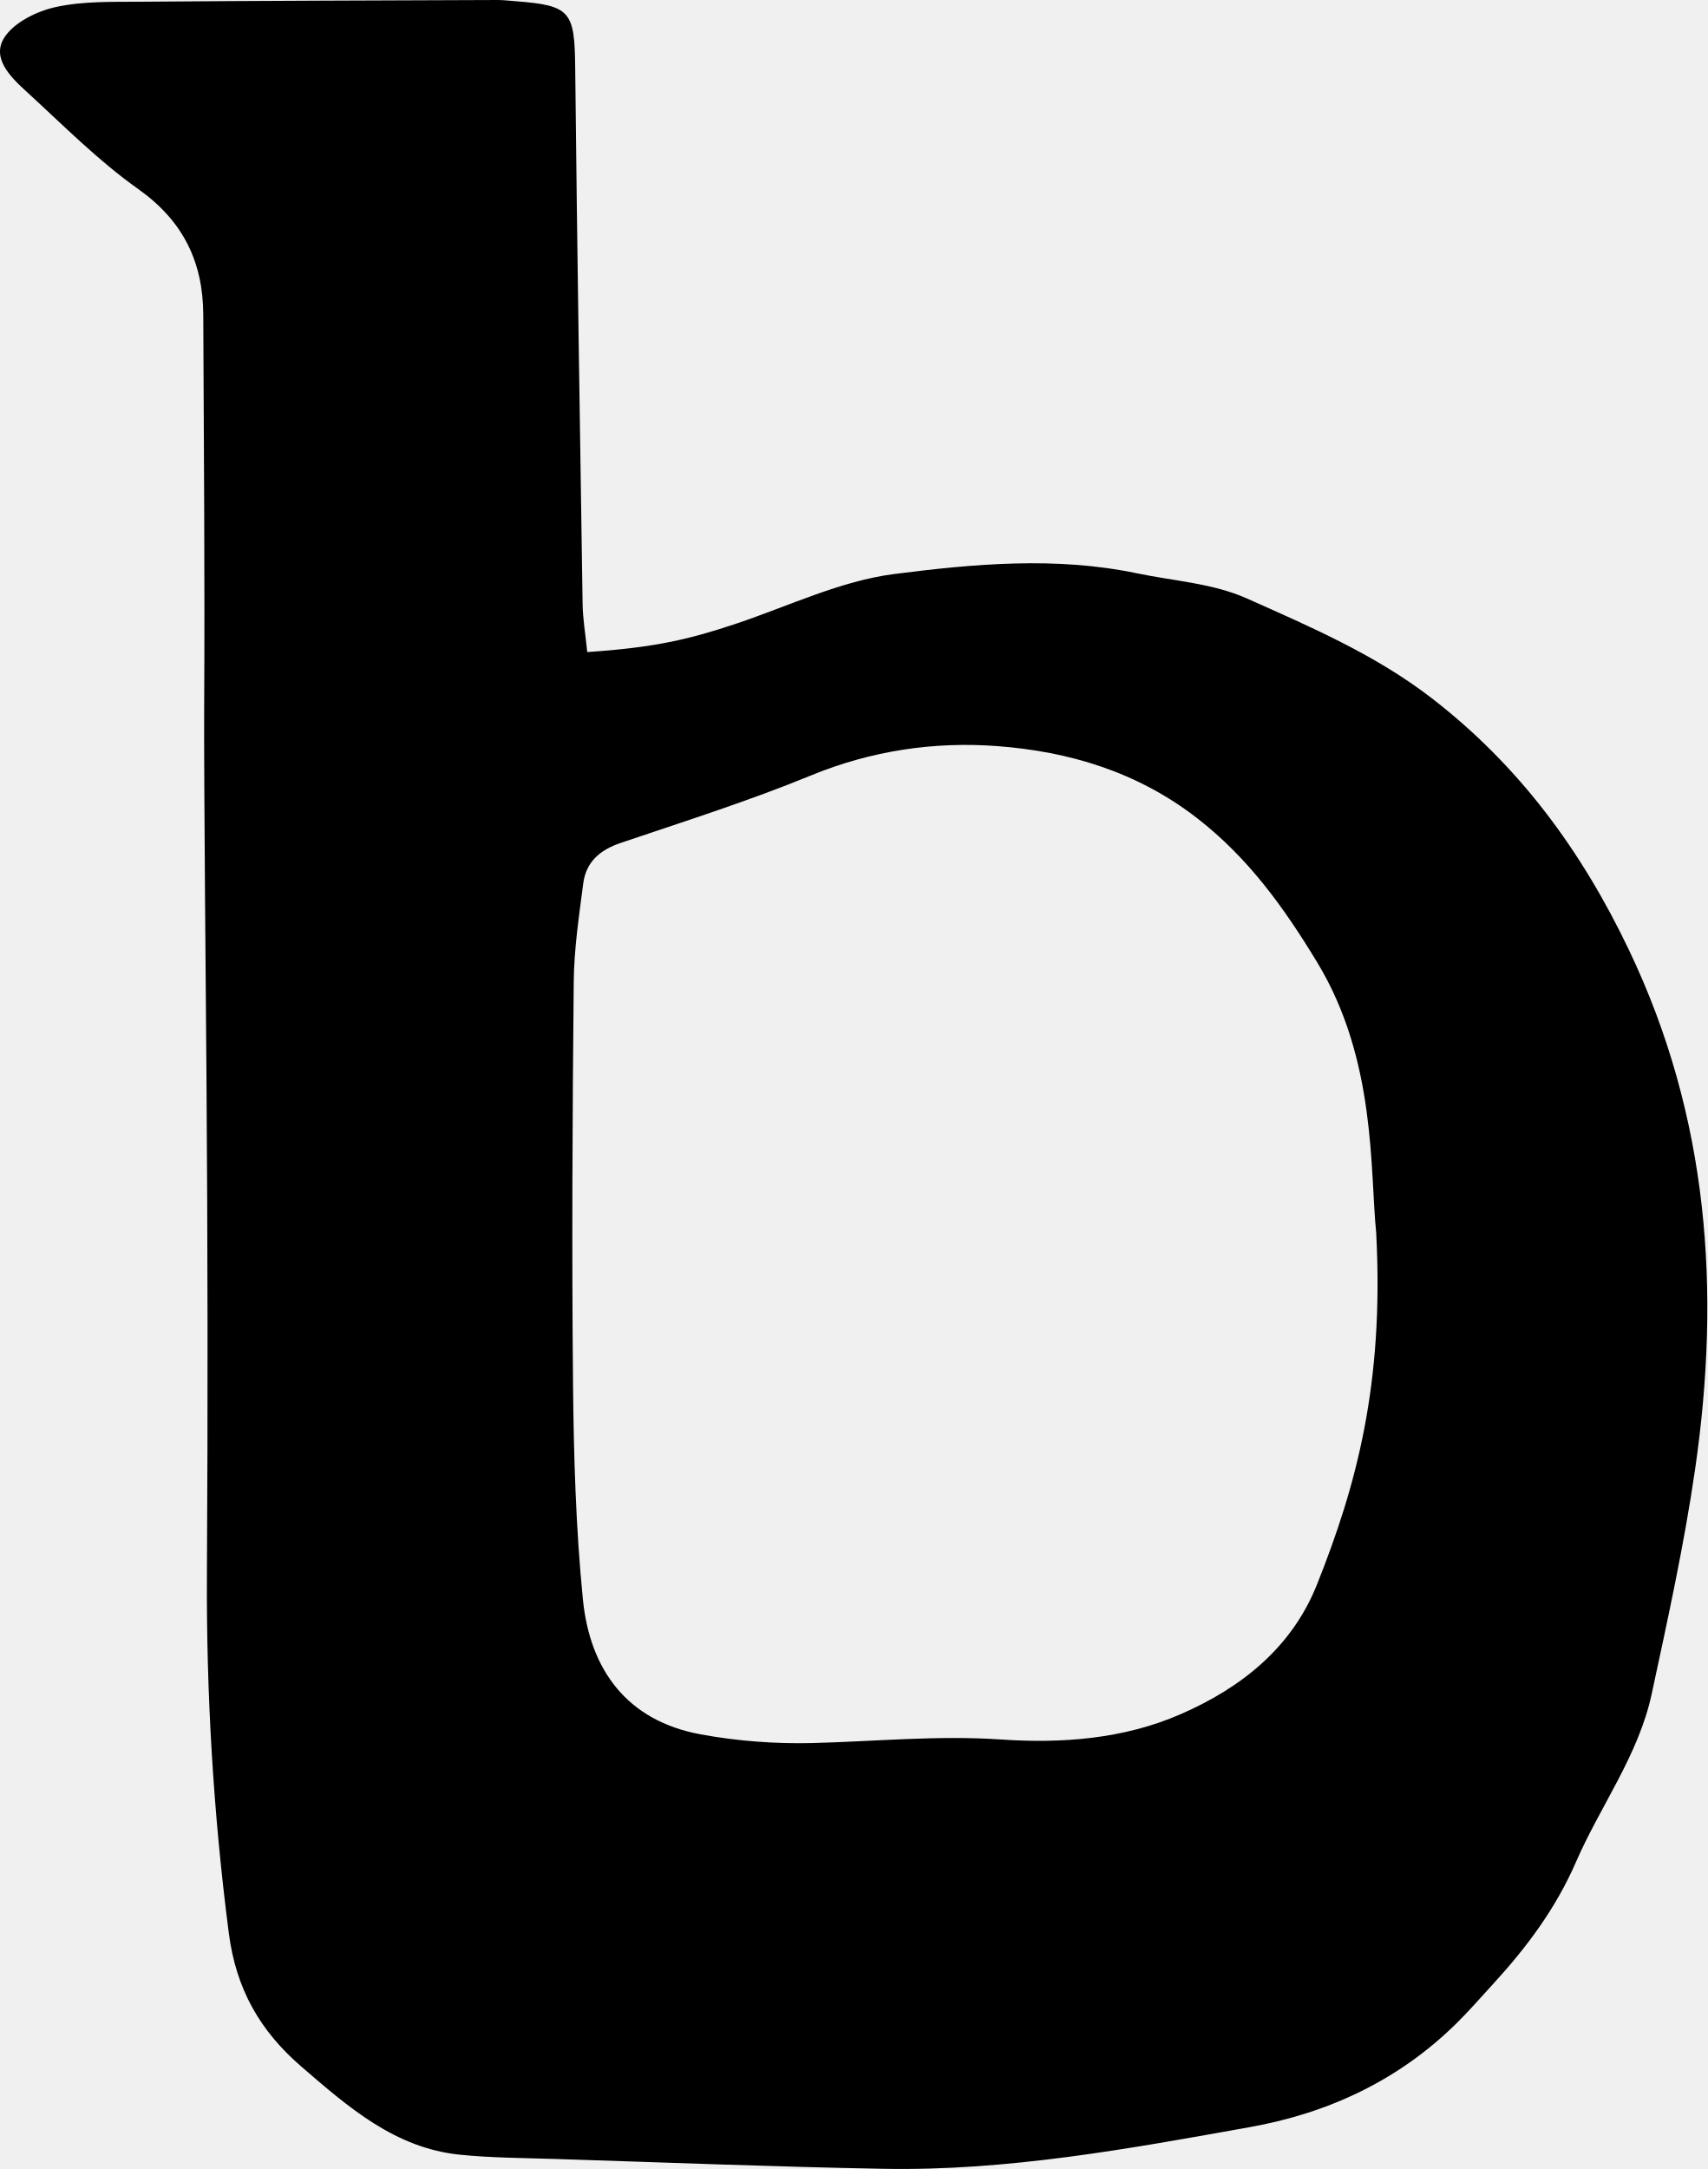
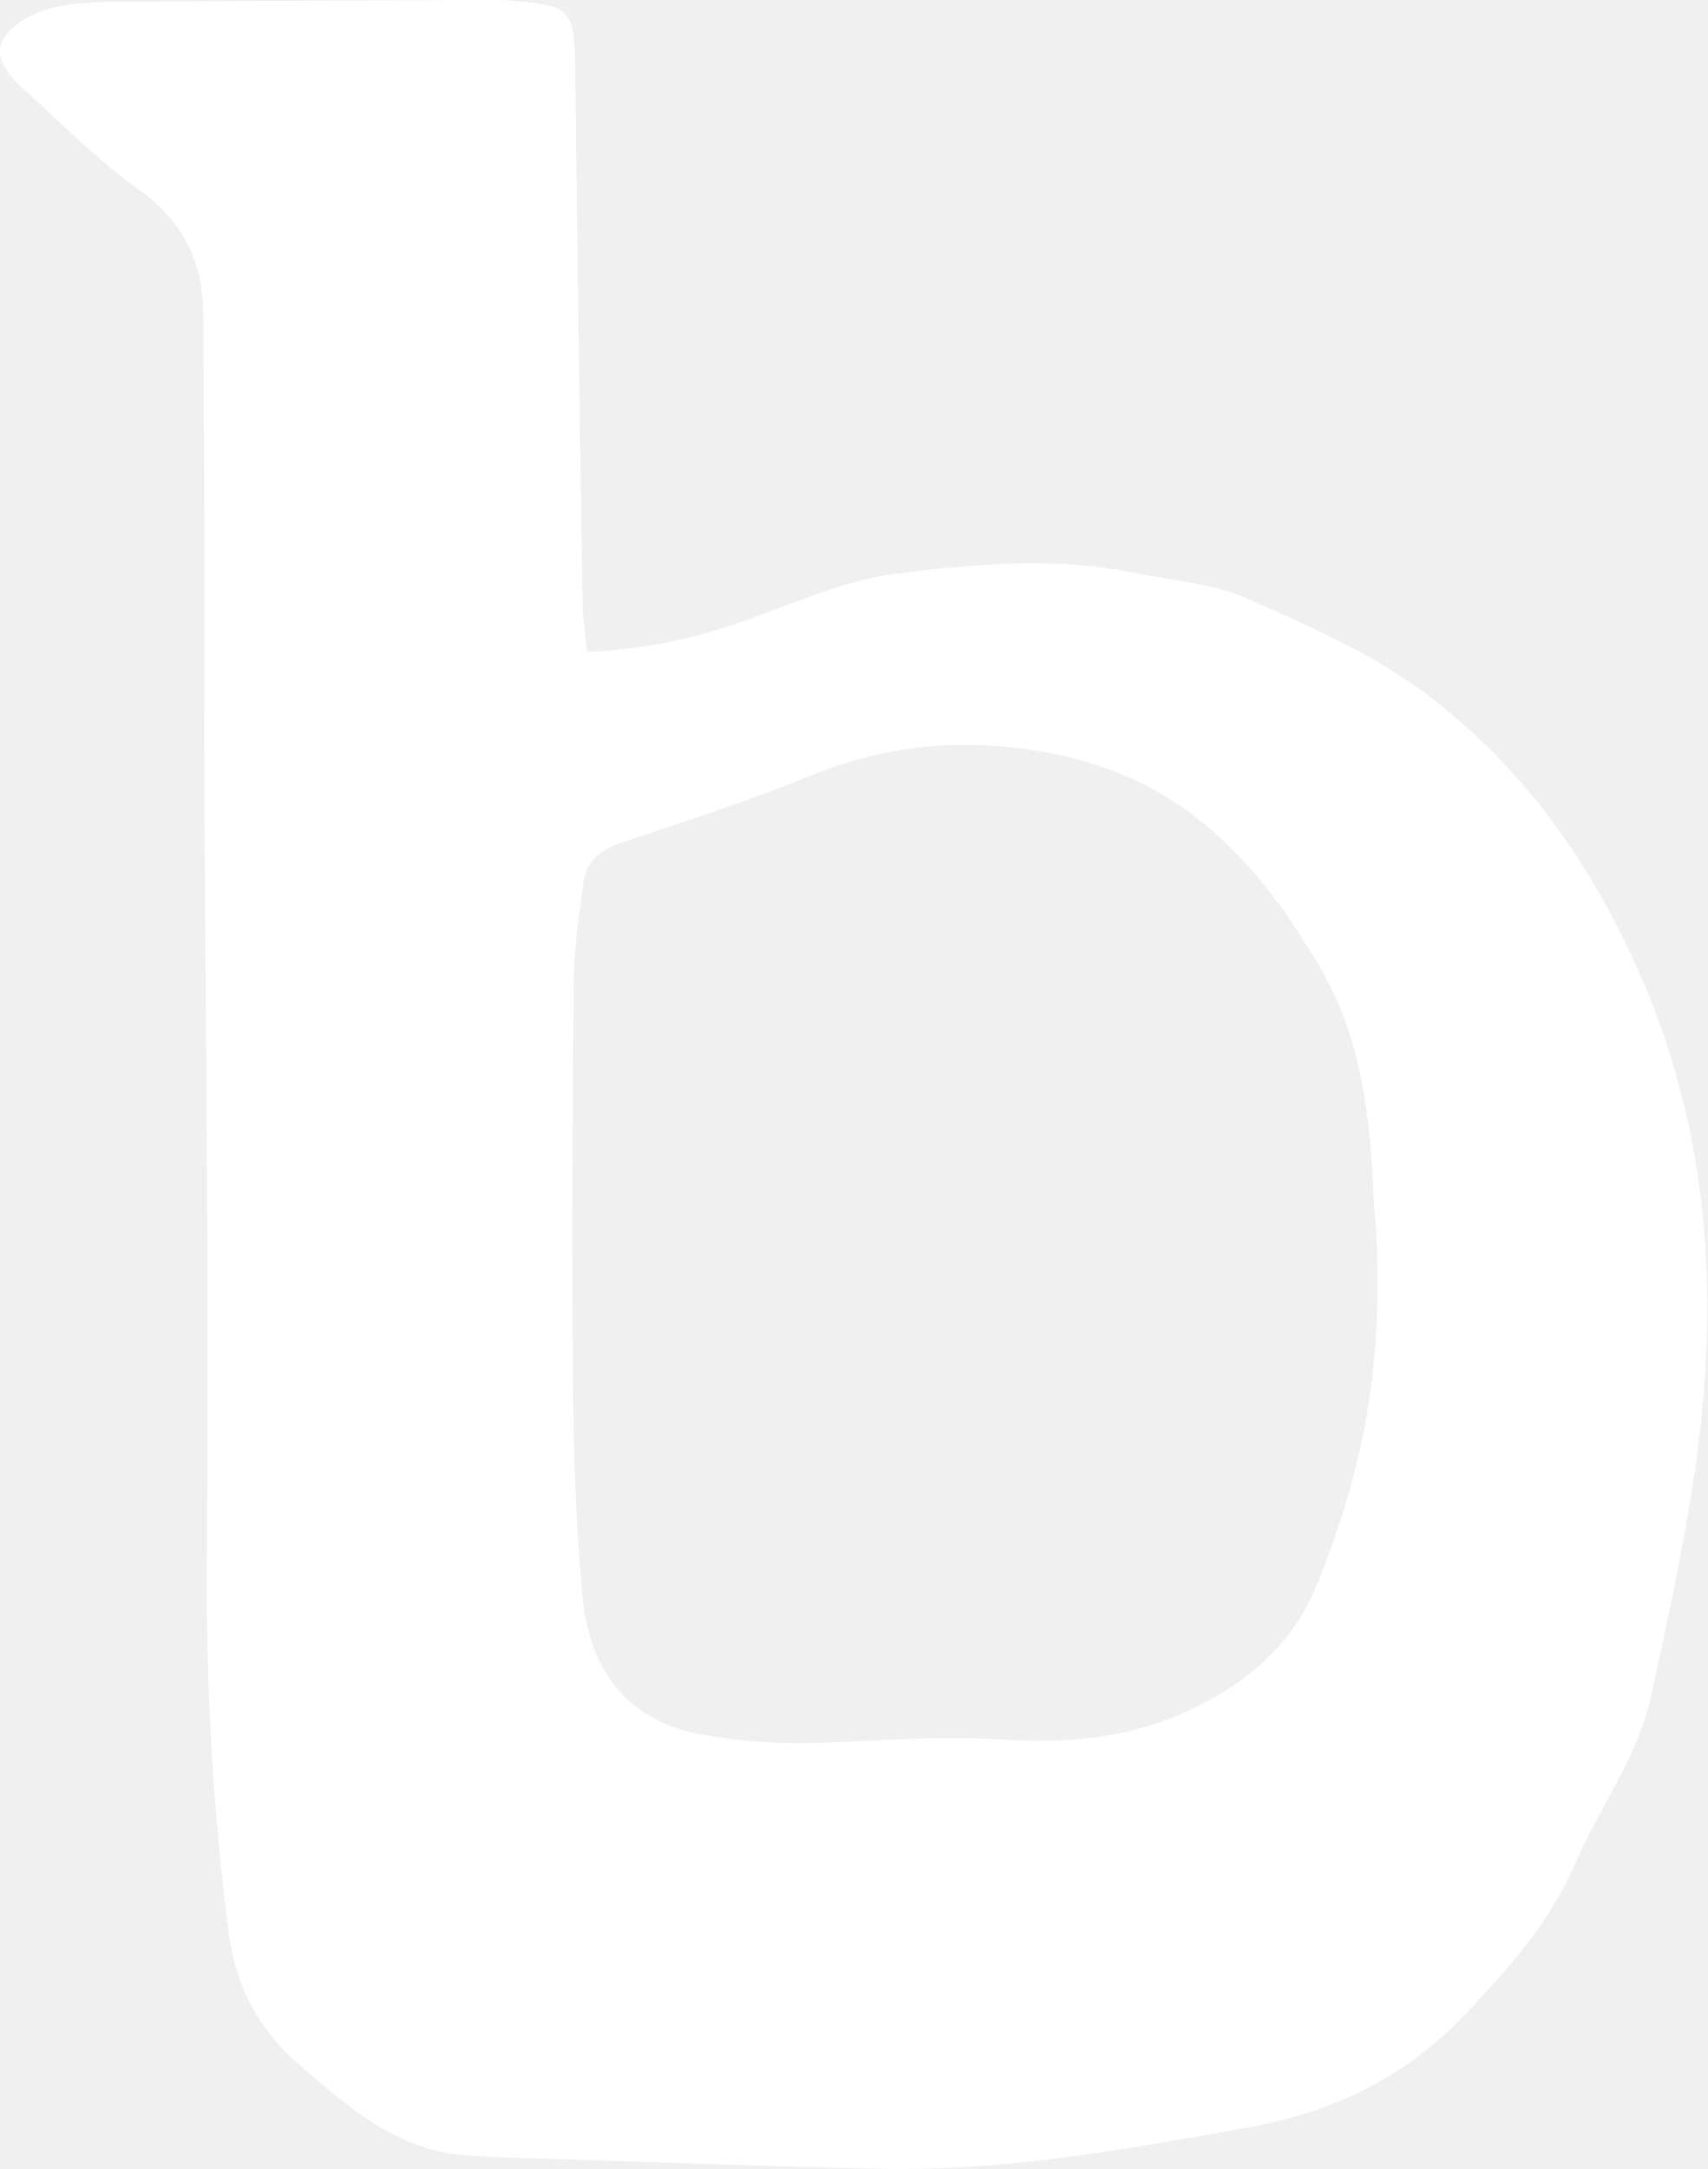
<svg xmlns="http://www.w3.org/2000/svg" id="Layer_1" data-name="Layer 1" viewBox="0 0 527.22 669.67">
  <defs>
    <style>
      .cls-1 {
        stroke-width: 0px;
      }
    </style>
  </defs>
-   <path class="cls-1" d="m181.34,201.32c20.88-1.38,31.67-3.97,46.03-8.78,16.21-5.43,32.16-13.19,48.82-15.32,24.69-3.16,49.92-5.43,74.87-.22,11.36,2.37,23.5,3.1,33.88,7.73,19.72,8.79,39.74,17.39,57.11,30.78,26.97,20.8,46.27,46.97,61.01,77.87,24.6,51.55,28.39,105.08,20.39,160.24-3.38,23.31-8.46,46.4-13.42,69.44-4.06,18.86-15.81,34.45-23.36,51.81-6.26,14.38-15.23,26.38-25.61,37.69-3.76,4.1-7.41,8.32-11.37,12.21-17.77,17.48-39.34,27.59-63.64,31.95-37.43,6.71-74.9,13.59-113.14,12.89-33.87-.62-67.74-1.97-101.6-3.04-9.73-.31-19.5-.33-29.17-1.3-20.16-2.01-34.56-14.7-49.06-27.2-12.73-10.97-20.17-23.85-22.42-41.21-4.79-36.97-6.98-73.94-6.76-111.17.31-51.07.24-102.15-.14-153.22-.12-16.69-.83-92.74-.71-114.09.22-40.39-.1-80.79-.28-121.19-.07-16.31-6.19-28.97-20.08-38.82-12.41-8.8-23.28-19.81-34.56-30.14C3.3,23.85-2.69,17.95,1.31,11.64,4.31,6.91,11.38,3.45,17.24,2.17,25.75.31,34.8.6,43.62.53,80.28.23,116.94.14,153.6,0c1.85,0,3.71.23,5.56.37,17.03,1.31,18.27,3.09,18.46,20.39.59,55.27,1.44,110.53,2.29,165.79.07,4.53.86,9.05,1.43,14.76Zm243.65,179.51c-2-19.65.06-53.53-18.24-83.71-10.18-16.79-21.18-32.18-37.06-44.5-18.53-14.37-39.68-20.62-61.85-22.27-19.32-1.44-38.73,1.39-57.32,9.03-19.25,7.91-39.18,14.21-58.92,20.89-6.38,2.16-10.63,5.88-11.49,12.46-1.31,10.09-2.84,20.25-2.94,30.39-.4,41.32-.62,82.65-.22,123.96.21,22.26.85,44.59,3.05,66.72,2.16,21.75,13.63,37.49,36.34,41.67,11.29,2.08,23.01,2.97,34.49,2.69,19.42-.49,38.7-2.43,58.27-1.1,18.72,1.27,37.75-.1,55.39-7.77,18.86-8.19,34.46-20.62,42.24-40.18,12.09-30.38,20.67-61.66,18.25-108.28Z" />
+   <path class="cls-1" fill="white" d="m181.34,201.32c20.88-1.38,31.67-3.97,46.03-8.78,16.21-5.43,32.16-13.19,48.82-15.32,24.69-3.16,49.92-5.43,74.87-.22,11.36,2.37,23.5,3.1,33.88,7.73,19.72,8.79,39.74,17.39,57.11,30.78,26.97,20.8,46.27,46.97,61.01,77.87,24.6,51.55,28.39,105.08,20.39,160.24-3.38,23.31-8.46,46.4-13.42,69.44-4.06,18.86-15.81,34.45-23.36,51.81-6.26,14.38-15.23,26.38-25.61,37.69-3.76,4.1-7.41,8.32-11.37,12.21-17.77,17.48-39.34,27.59-63.64,31.95-37.43,6.71-74.9,13.59-113.14,12.89-33.87-.62-67.74-1.97-101.6-3.04-9.73-.31-19.5-.33-29.17-1.3-20.16-2.01-34.56-14.7-49.06-27.2-12.73-10.97-20.17-23.85-22.42-41.21-4.79-36.97-6.98-73.94-6.76-111.17.31-51.07.24-102.15-.14-153.22-.12-16.69-.83-92.74-.71-114.09.22-40.39-.1-80.79-.28-121.19-.07-16.31-6.19-28.97-20.08-38.82-12.41-8.8-23.28-19.81-34.56-30.14C3.3,23.85-2.69,17.95,1.31,11.64,4.31,6.91,11.38,3.45,17.24,2.17,25.75.31,34.8.6,43.62.53,80.28.23,116.94.14,153.6,0c1.85,0,3.71.23,5.56.37,17.03,1.31,18.27,3.09,18.46,20.39.59,55.27,1.44,110.53,2.29,165.79.07,4.53.86,9.05,1.43,14.76Zm243.65,179.51c-2-19.65.06-53.53-18.24-83.71-10.18-16.79-21.18-32.18-37.06-44.5-18.53-14.37-39.68-20.62-61.85-22.27-19.32-1.44-38.73,1.39-57.32,9.03-19.25,7.91-39.18,14.21-58.92,20.89-6.38,2.16-10.63,5.88-11.49,12.46-1.31,10.09-2.84,20.25-2.94,30.39-.4,41.32-.62,82.65-.22,123.96.21,22.26.85,44.59,3.05,66.72,2.16,21.75,13.63,37.49,36.34,41.67,11.29,2.08,23.01,2.97,34.49,2.69,19.42-.49,38.7-2.43,58.27-1.1,18.72,1.27,37.75-.1,55.39-7.77,18.86-8.19,34.46-20.62,42.24-40.18,12.09-30.38,20.67-61.66,18.25-108.28Z" />
</svg>
